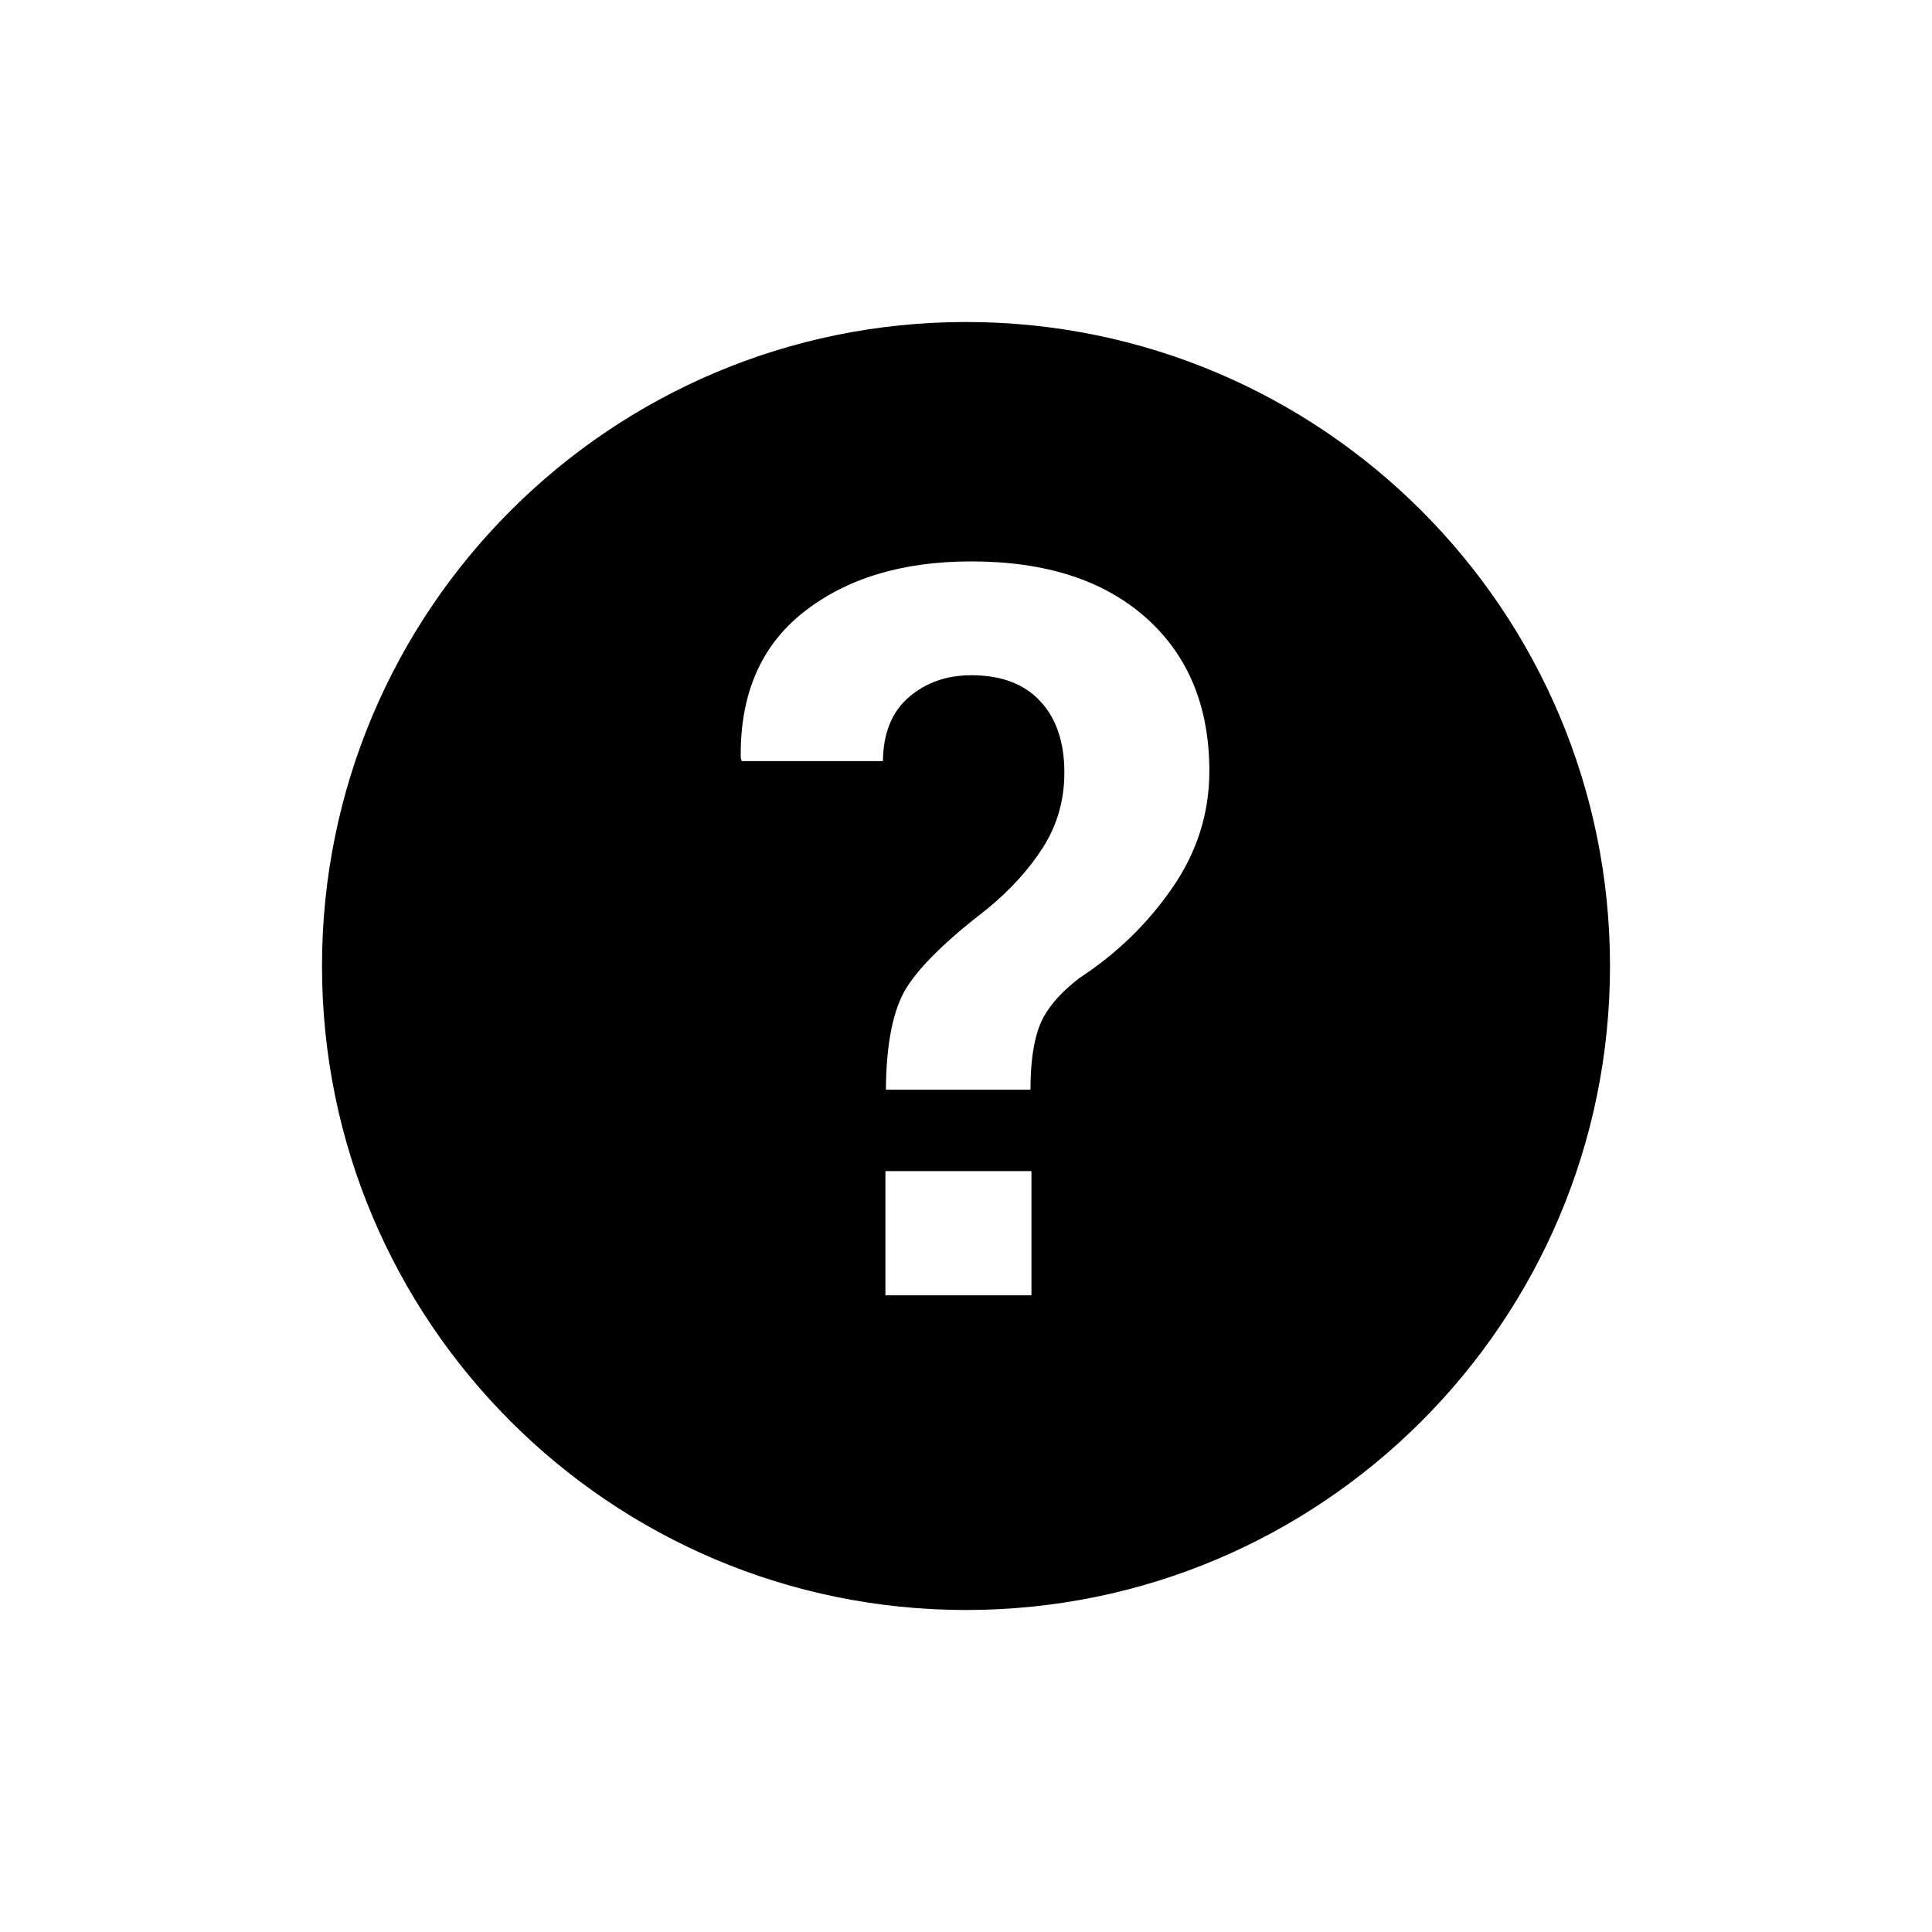
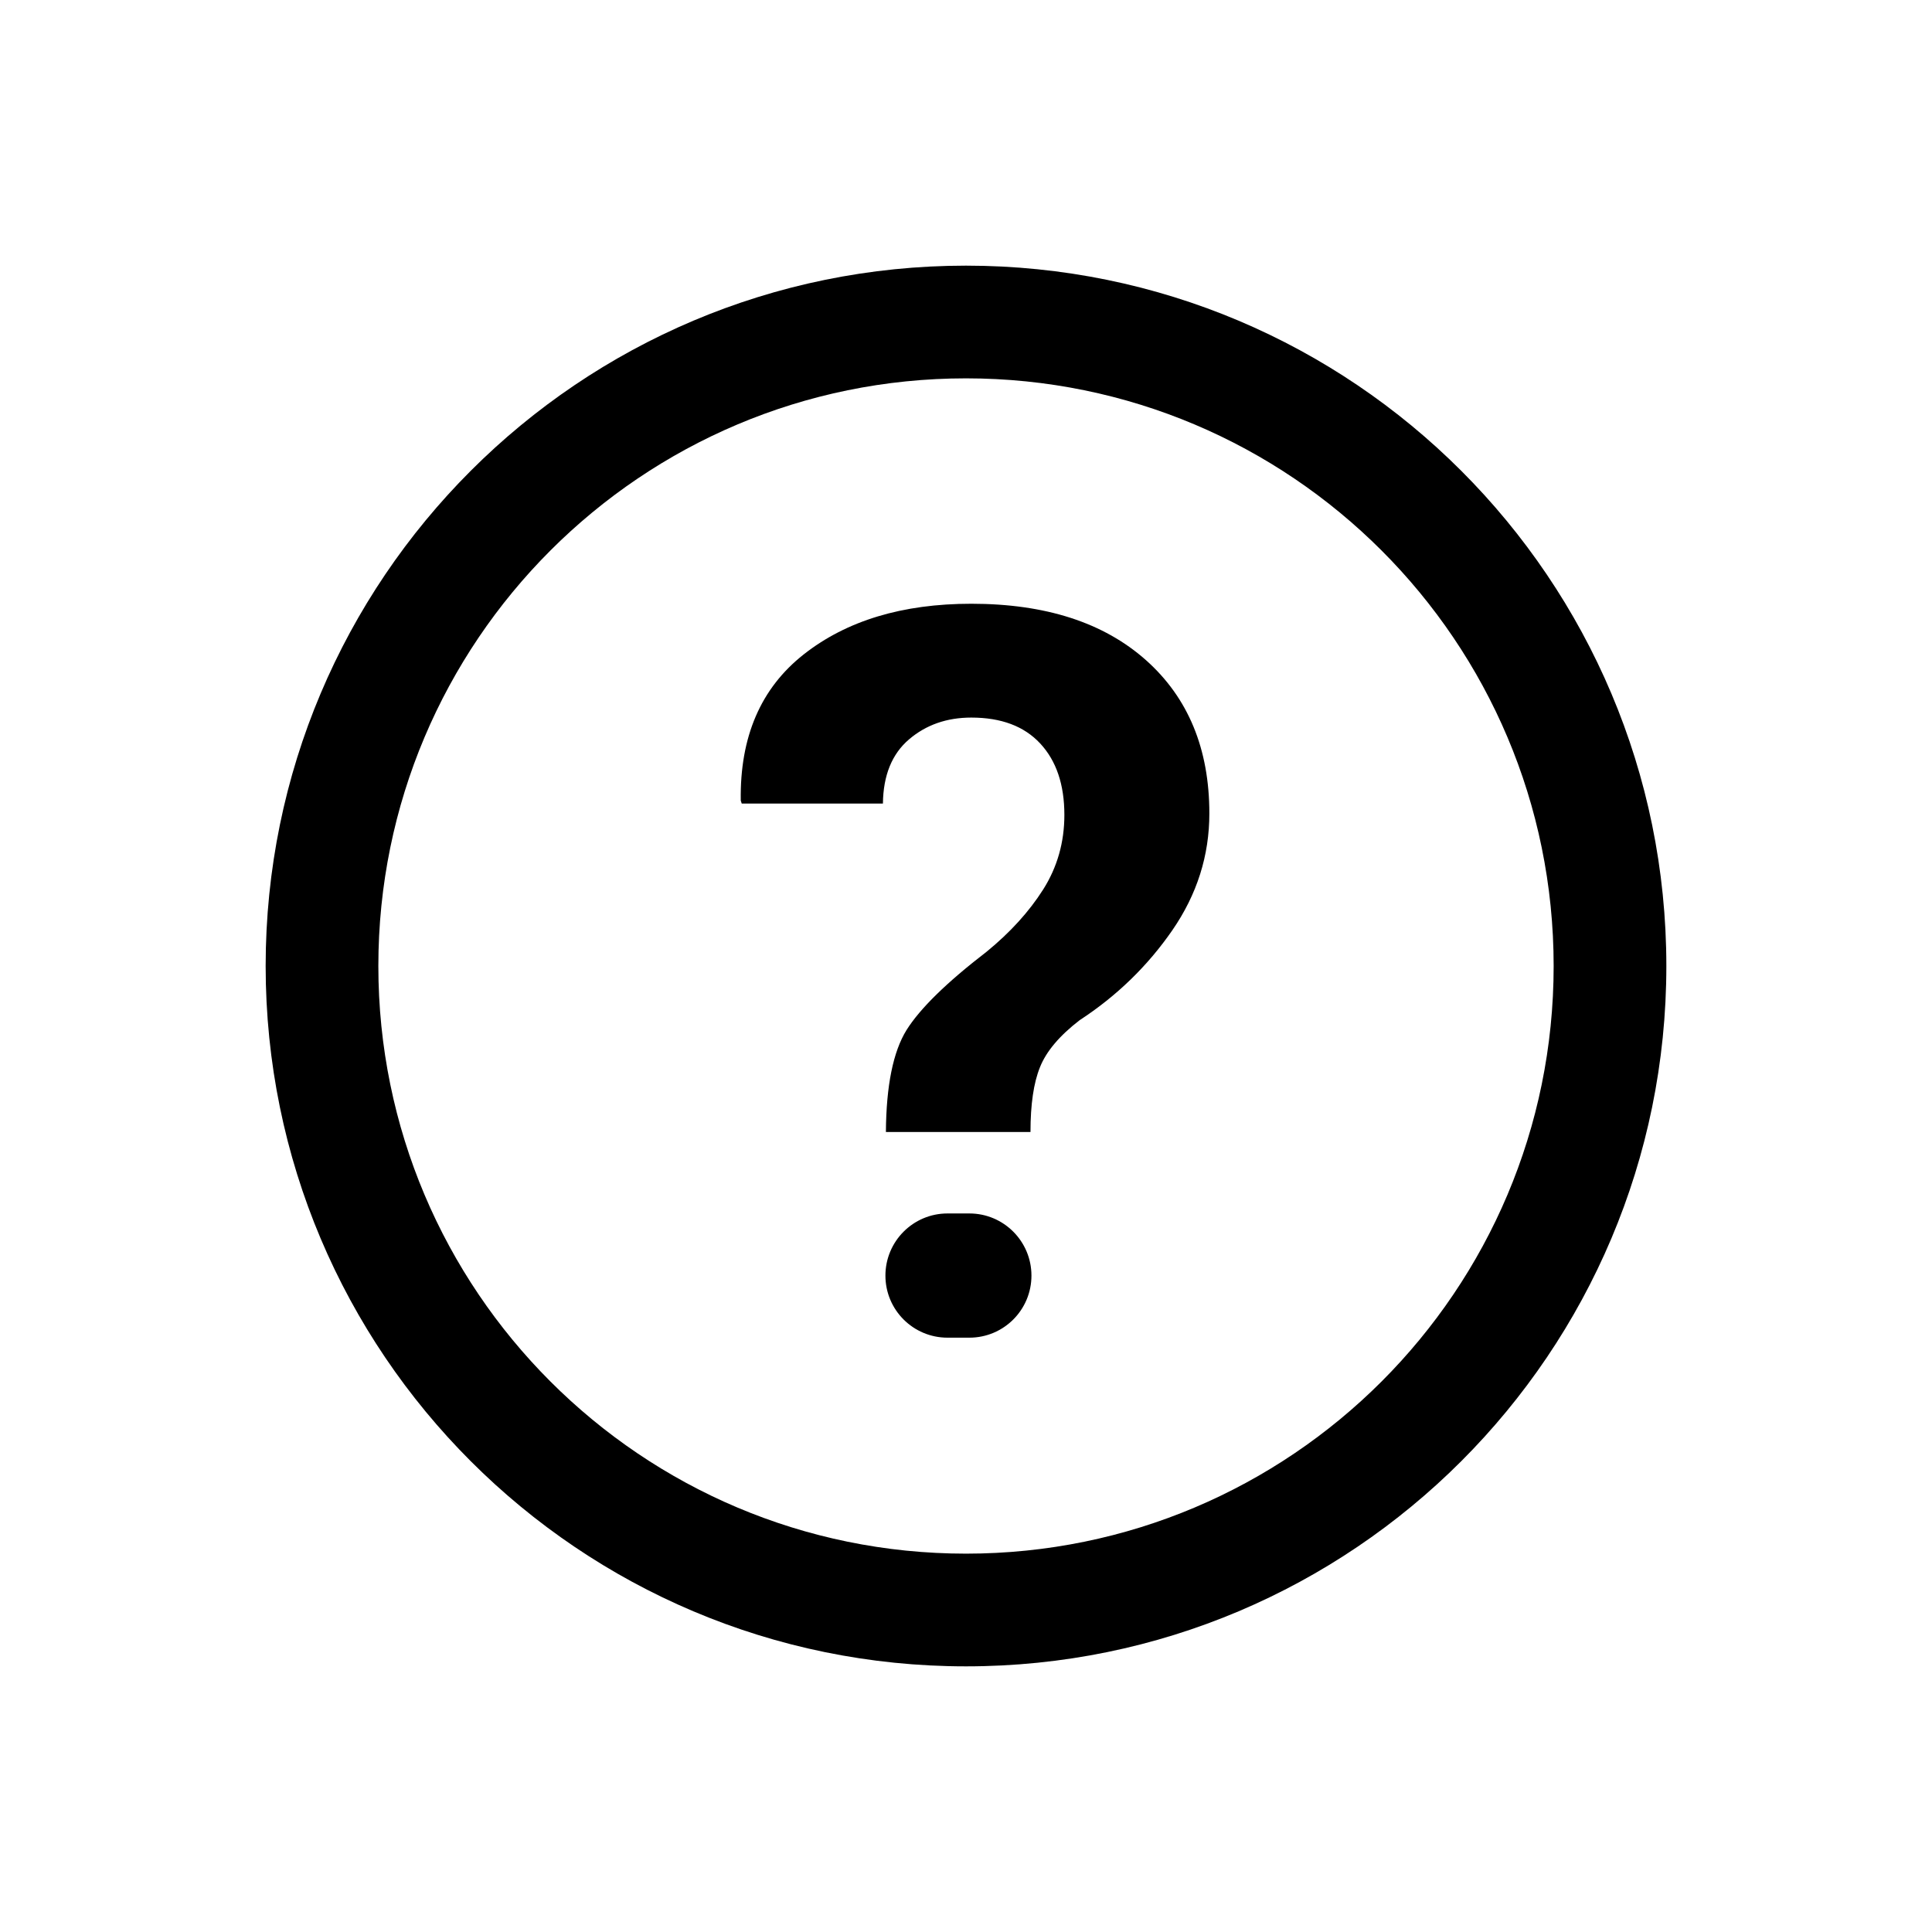
<svg xmlns="http://www.w3.org/2000/svg" width="24" height="24" viewBox="0 0 24 24" fill="none">
-   <g id="help">
-     <path id="help_2" fill-rule="evenodd" clip-rule="evenodd" d="M12 4C7.581 4 4 7.582 4 12C4 16.418 7.581 20 12 20C16.418 20 20 16.418 20 12C20 7.582 16.418 4 12 4ZM12.813 16.091H10.999V14.548H12.813V16.091ZM13.412 12.147C13.873 11.846 14.256 11.474 14.563 11.029C14.87 10.585 15.023 10.102 15.023 9.579C15.023 8.776 14.76 8.141 14.236 7.674C13.711 7.207 12.988 6.974 12.066 6.974C11.21 6.974 10.516 7.184 9.983 7.604C9.45 8.023 9.19 8.629 9.202 9.418L9.214 9.455H10.968C10.972 9.106 11.08 8.84 11.292 8.659C11.504 8.478 11.762 8.388 12.066 8.388C12.437 8.388 12.722 8.495 12.921 8.709C13.121 8.922 13.222 9.219 13.222 9.597C13.222 9.939 13.133 10.248 12.959 10.523C12.784 10.799 12.55 11.056 12.258 11.295C11.76 11.678 11.428 12.003 11.261 12.27C11.095 12.538 11.009 12.96 11.005 13.536H12.801C12.801 13.194 12.84 12.926 12.919 12.73C12.997 12.535 13.161 12.34 13.412 12.147Z" fill="black" />
-   </g>
+   <path fill-rule="evenodd" clip-rule="evenodd" d="M12 3.3C7.195 3.3 3.3 7.195 3.3 12C3.3 16.805 7.195 20.7 12 20.7C16.805 20.7 20.7 16.805 20.7 12C20.7 7.195 16.805 3.3 12 3.3ZM4.7 12C4.7 7.968 7.968 4.7 12 4.7C16.032 4.7 19.3 7.968 19.3 12C19.3 16.032 16.032 19.3 12 19.3C7.968 19.3 4.7 16.032 4.7 12ZM14.563 11.556C14.256 12 13.873 12.372 13.412 12.673C13.161 12.866 12.997 13.061 12.919 13.257C12.84 13.452 12.801 13.72 12.801 14.062H11.005C11.009 13.486 11.095 13.064 11.261 12.796C11.428 12.529 11.76 12.204 12.258 11.821C12.55 11.582 12.784 11.325 12.959 11.049C13.133 10.774 13.222 10.465 13.222 10.123C13.222 9.745 13.121 9.449 12.921 9.235C12.722 9.021 12.437 8.914 12.066 8.914C11.762 8.914 11.504 9.004 11.292 9.185C11.08 9.366 10.972 9.632 10.968 9.982H9.214L9.202 9.945C9.19 9.155 9.45 8.55 9.983 8.13C10.516 7.71 11.21 7.5 12.066 7.5C12.988 7.5 13.711 7.734 14.236 8.201C14.76 8.668 15.023 9.302 15.023 10.105C15.023 10.628 14.87 11.111 14.563 11.556ZM12.813 15.846C12.813 16.272 12.468 16.617 12.042 16.617H11.77C11.344 16.617 10.999 16.272 10.999 15.846C10.999 15.42 11.344 15.074 11.77 15.074H12.042C12.468 15.074 12.813 15.42 12.813 15.846Z" fill="black" />
</svg>
